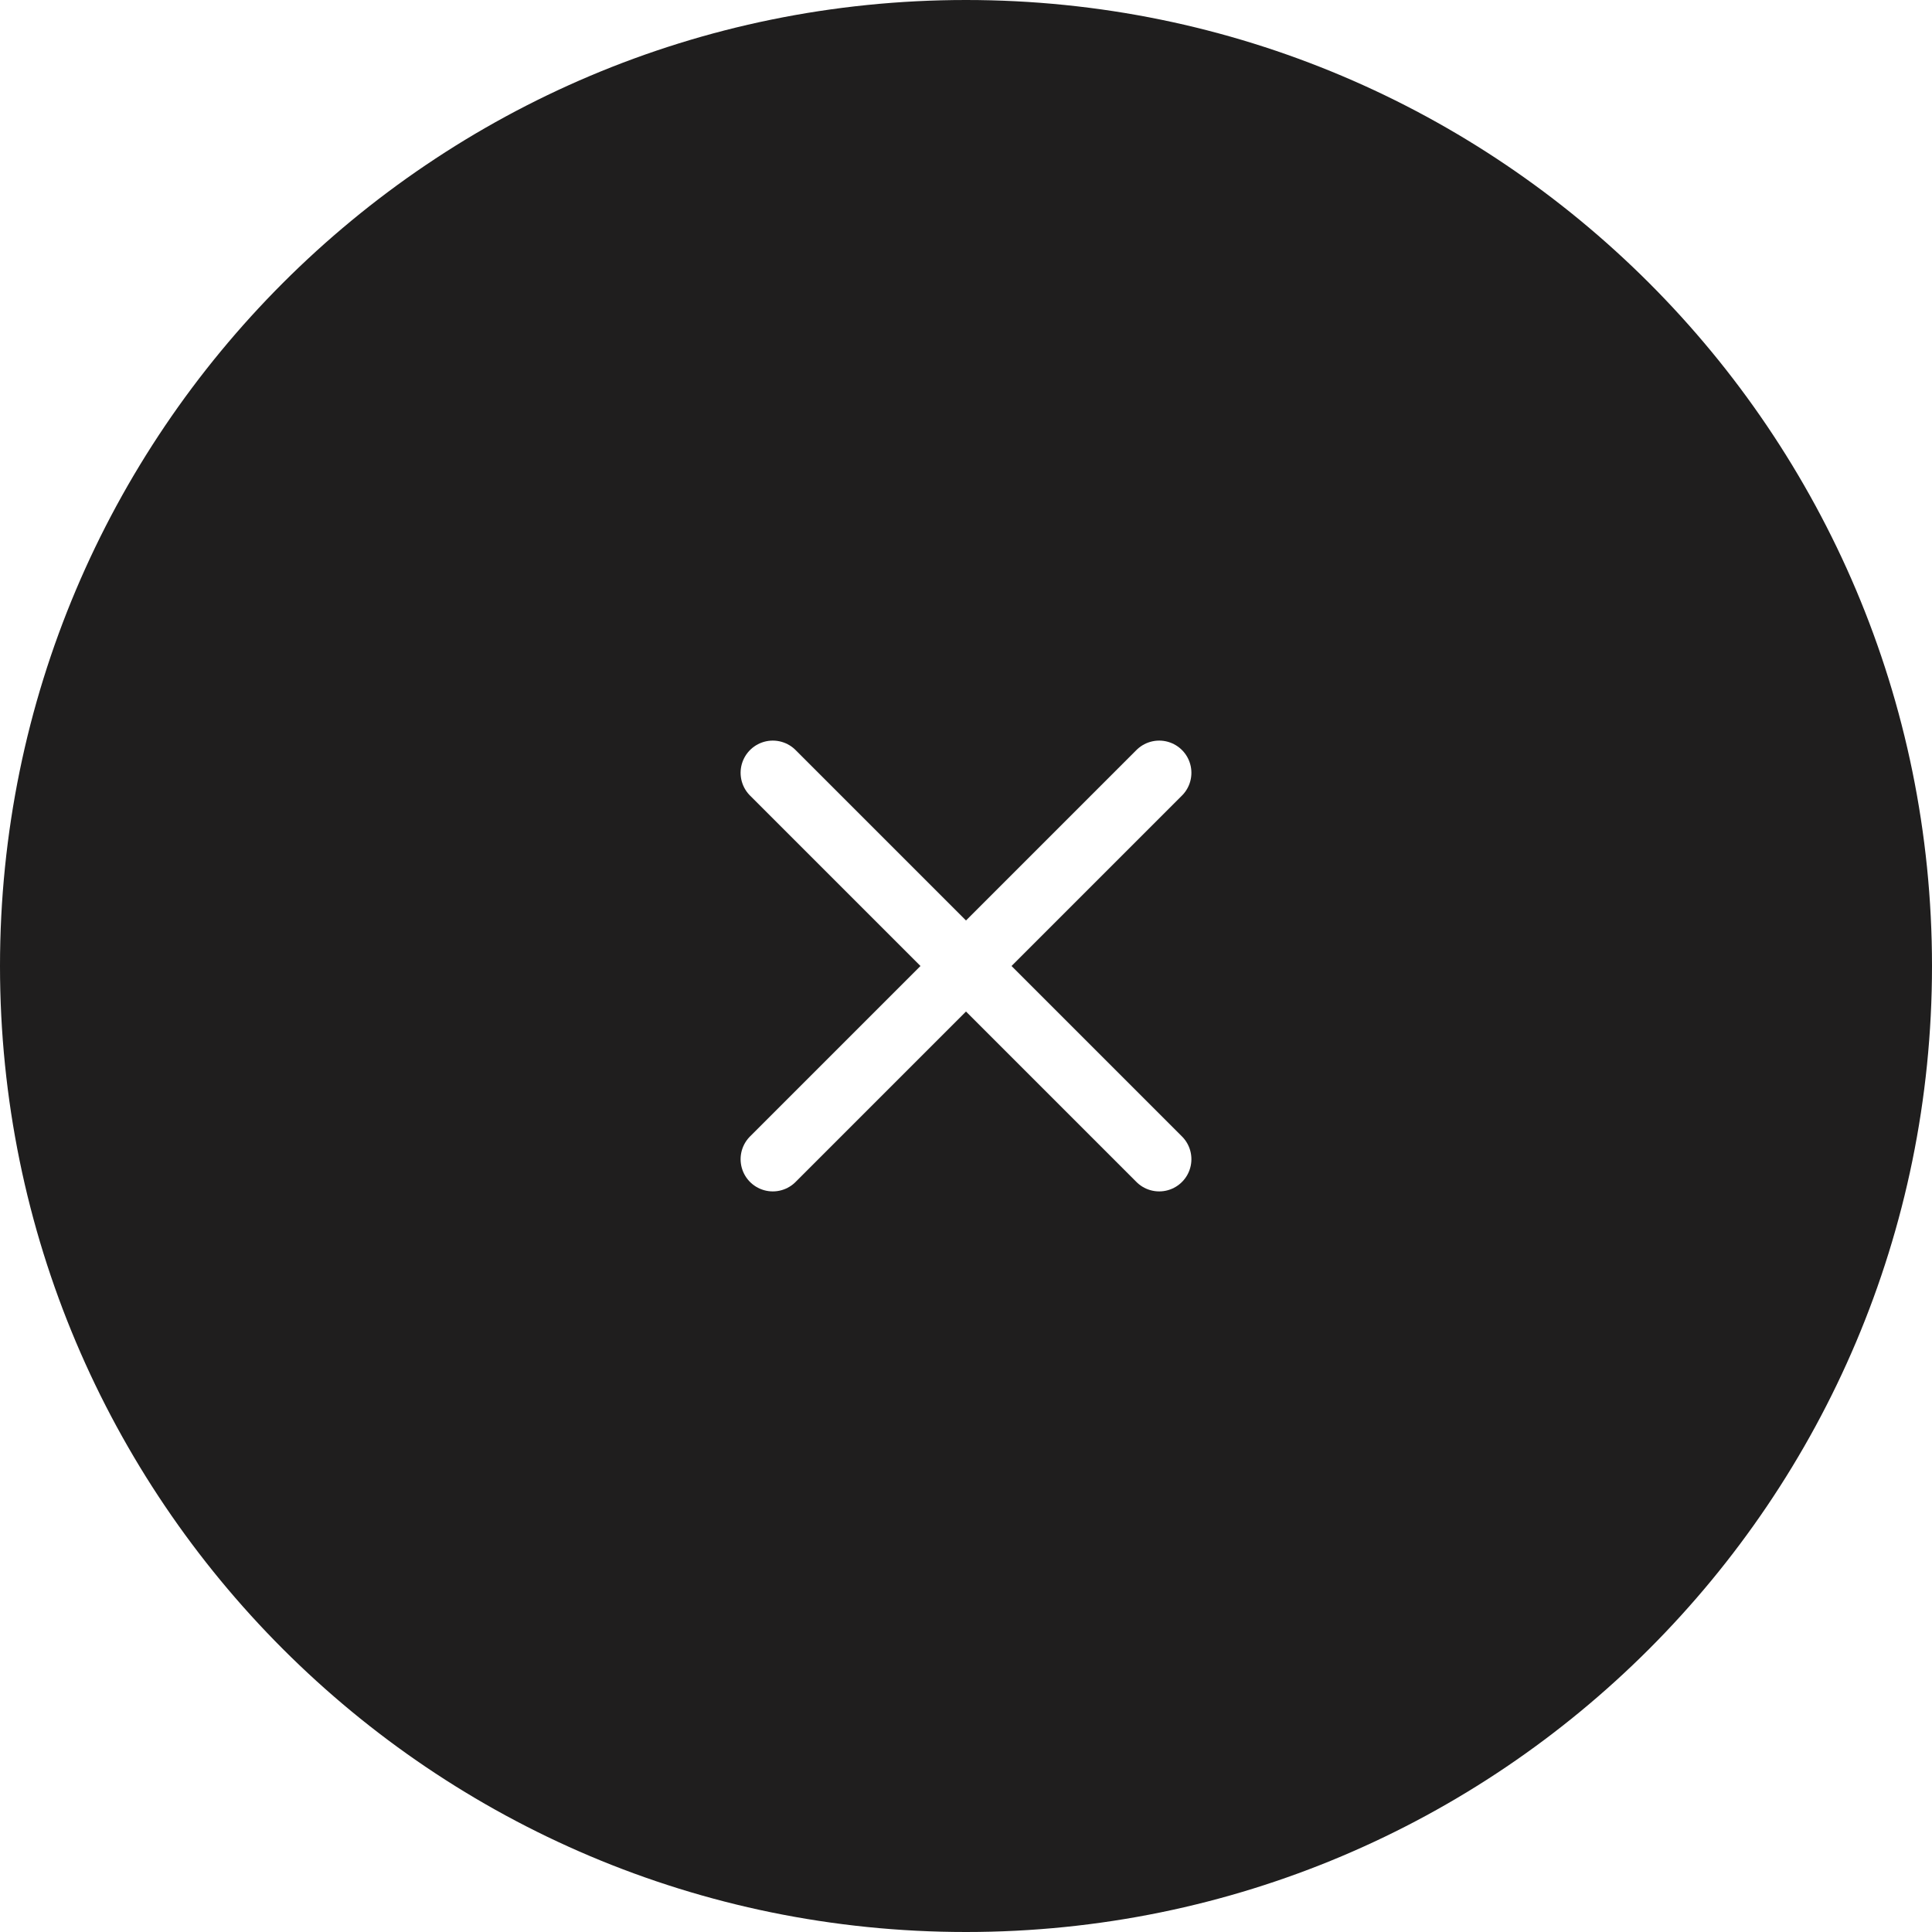
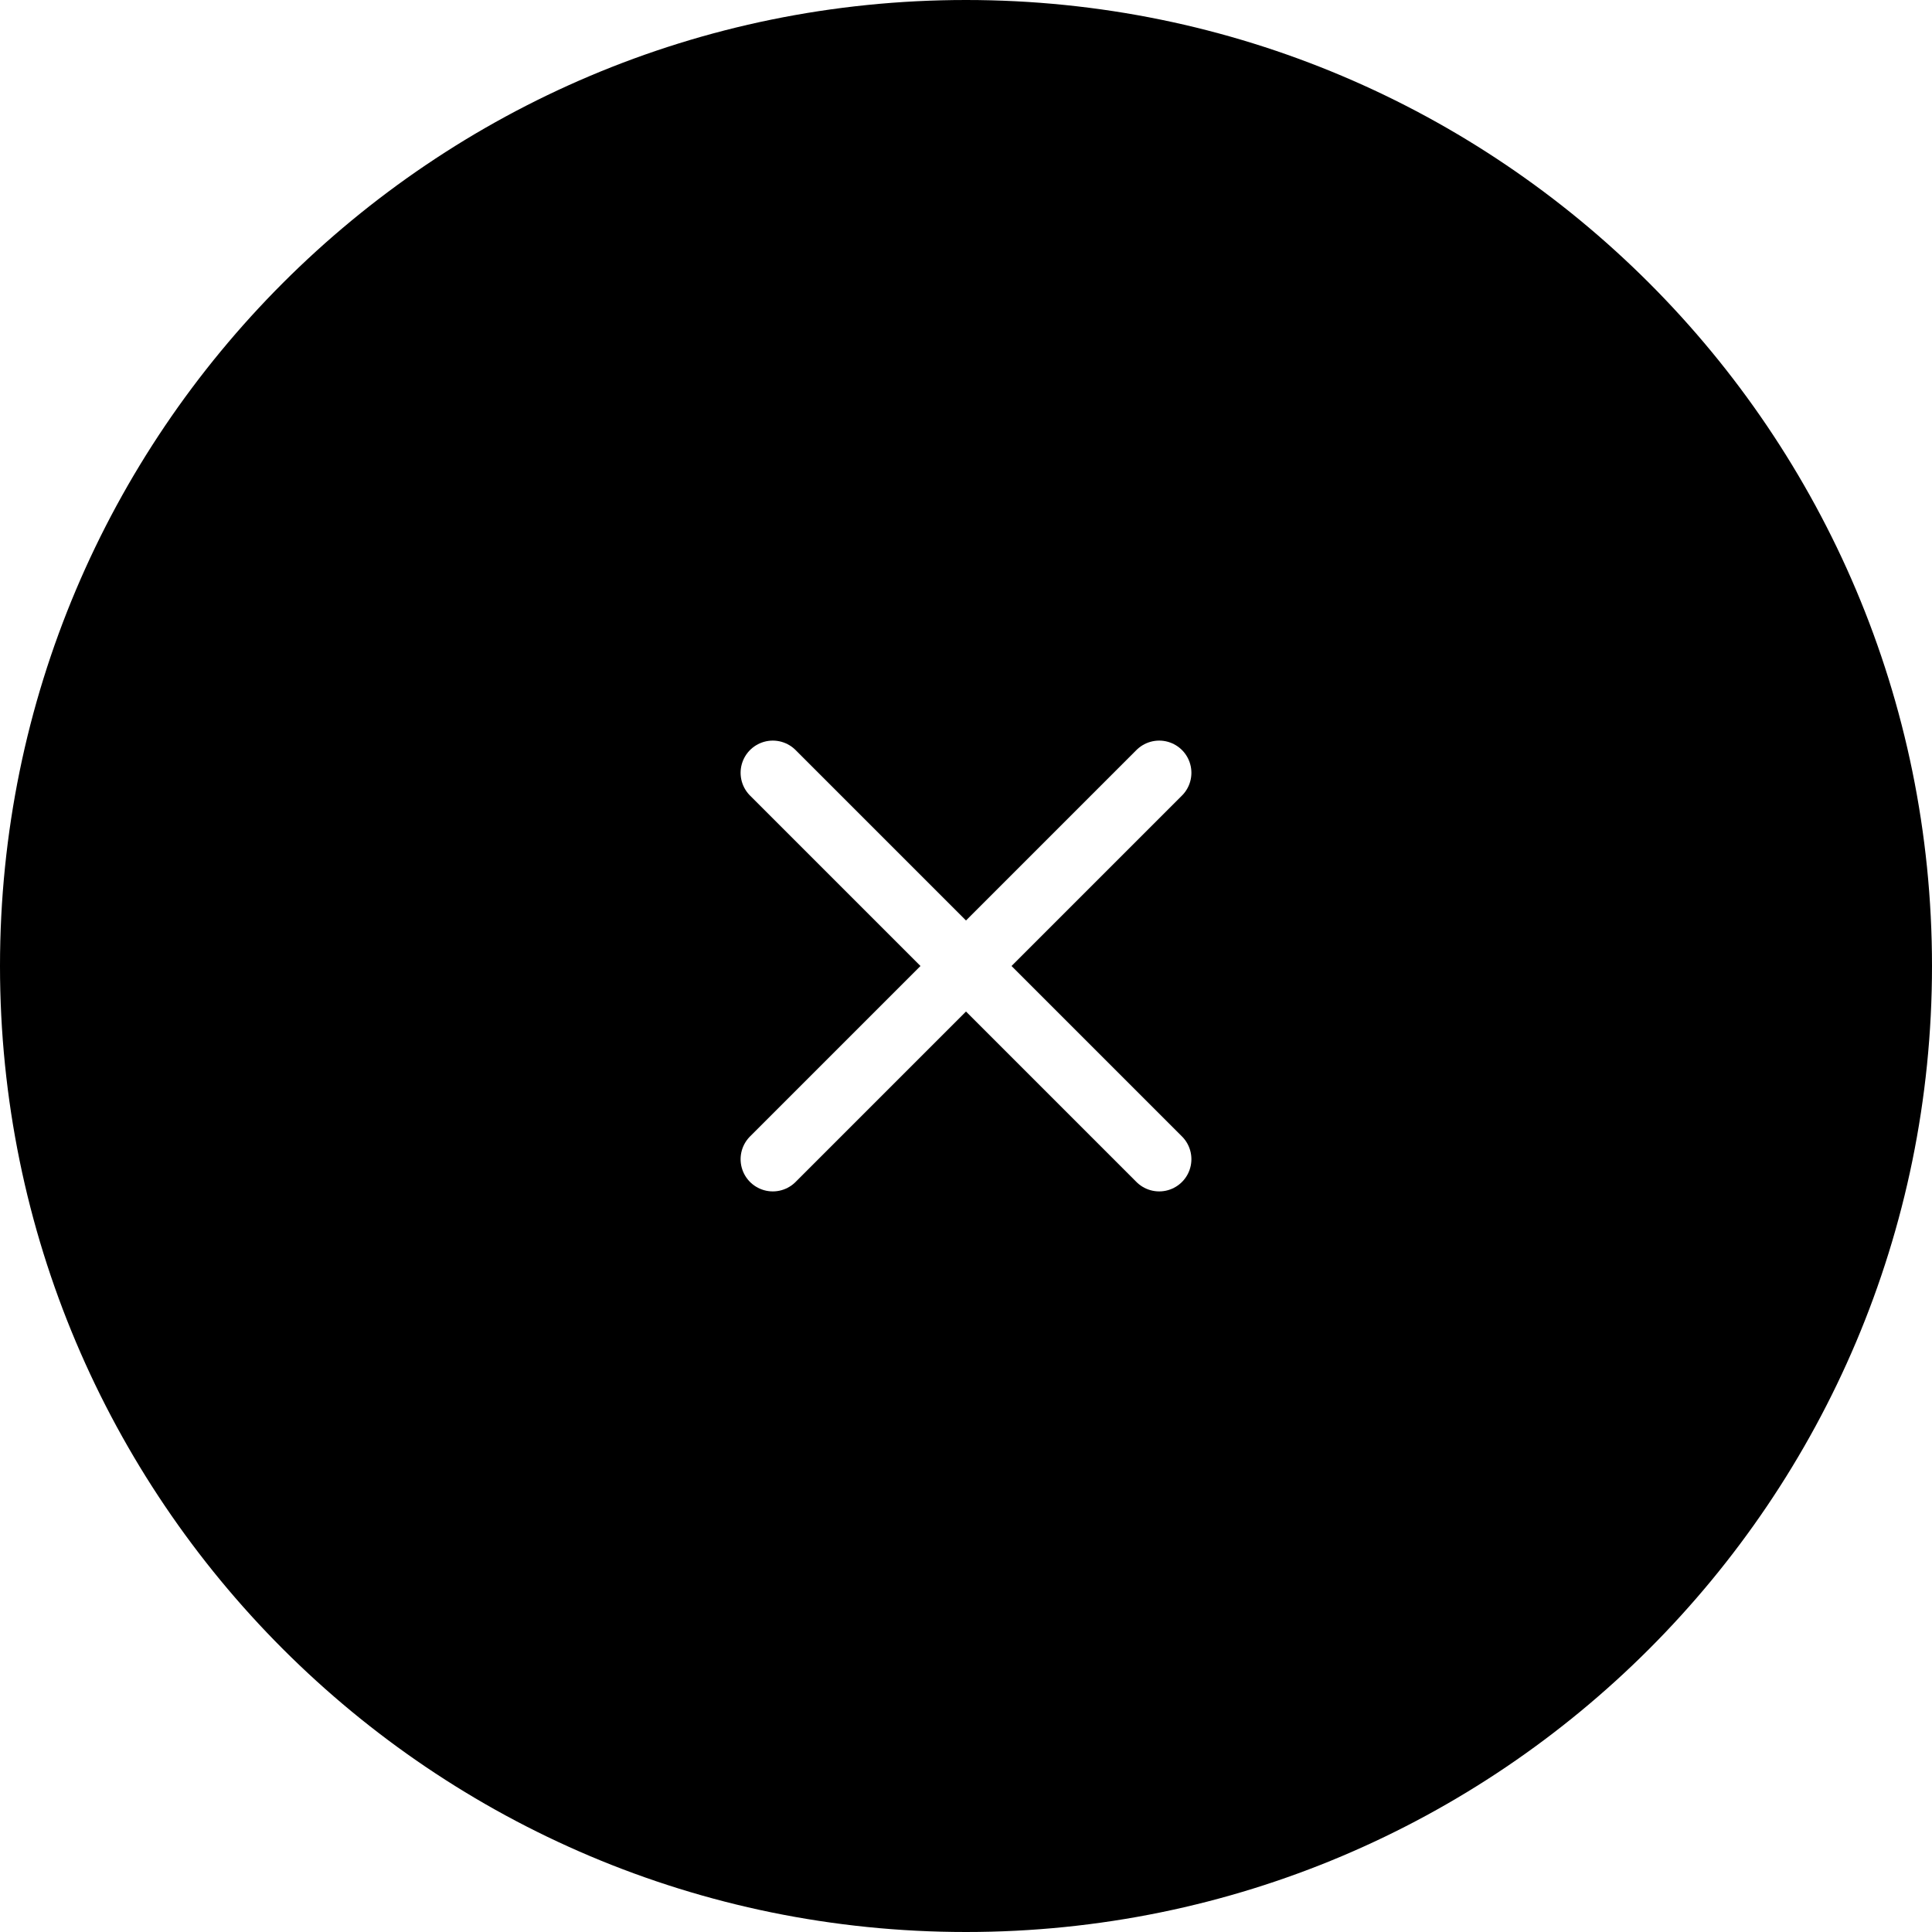
- <svg xmlns="http://www.w3.org/2000/svg" viewBox="0 0 60 60" width="60" height="60" fill="none" customFrame="#000000">
-   <defs>
-     <clipPath id="clipPath_0">
-       <rect width="24" height="24" x="18" y="18" fill="rgb(255,255,255)" />
-     </clipPath>
-   </defs>
+ <svg xmlns="http://www.w3.org/2000/svg" viewBox="0 0 60 60" fill="none">
  <rect id="close" width="60" height="60" x="0" y="0" fill="rgb(255,255,255)" fill-opacity="0" />
-   <circle id="Ellipse 39" cx="30" cy="30" r="30" fill="rgb(31,30,30)" />
+   <circle id="Ellipse 39" cx="30" cy="30" r="30" fill="currentColor" />
  <g id="fi:x" clip-path="url(#clipPath_0)" customFrame="url(#clipPath_0)">
    <rect id="fi:x" width="24" height="24" x="18" y="18" />
-     <path id="Vector" d="M36 24L24 36" stroke="rgb(255,255,255)" stroke-linecap="round" stroke-linejoin="round" stroke-width="2" />
-     <path id="Vector" d="M24 24L36 36" stroke="rgb(255,255,255)" stroke-linecap="round" stroke-linejoin="round" stroke-width="2" />
+     <path id="Vector" d="M36 24L24 36" stroke="#ffffffff" stroke-linecap="round" stroke-linejoin="round" stroke-width="2" />
+     <path id="Vector" d="M24 24L36 36" stroke="#ffffffff" stroke-linecap="round" stroke-linejoin="round" stroke-width="2" />
  </g>
</svg>
